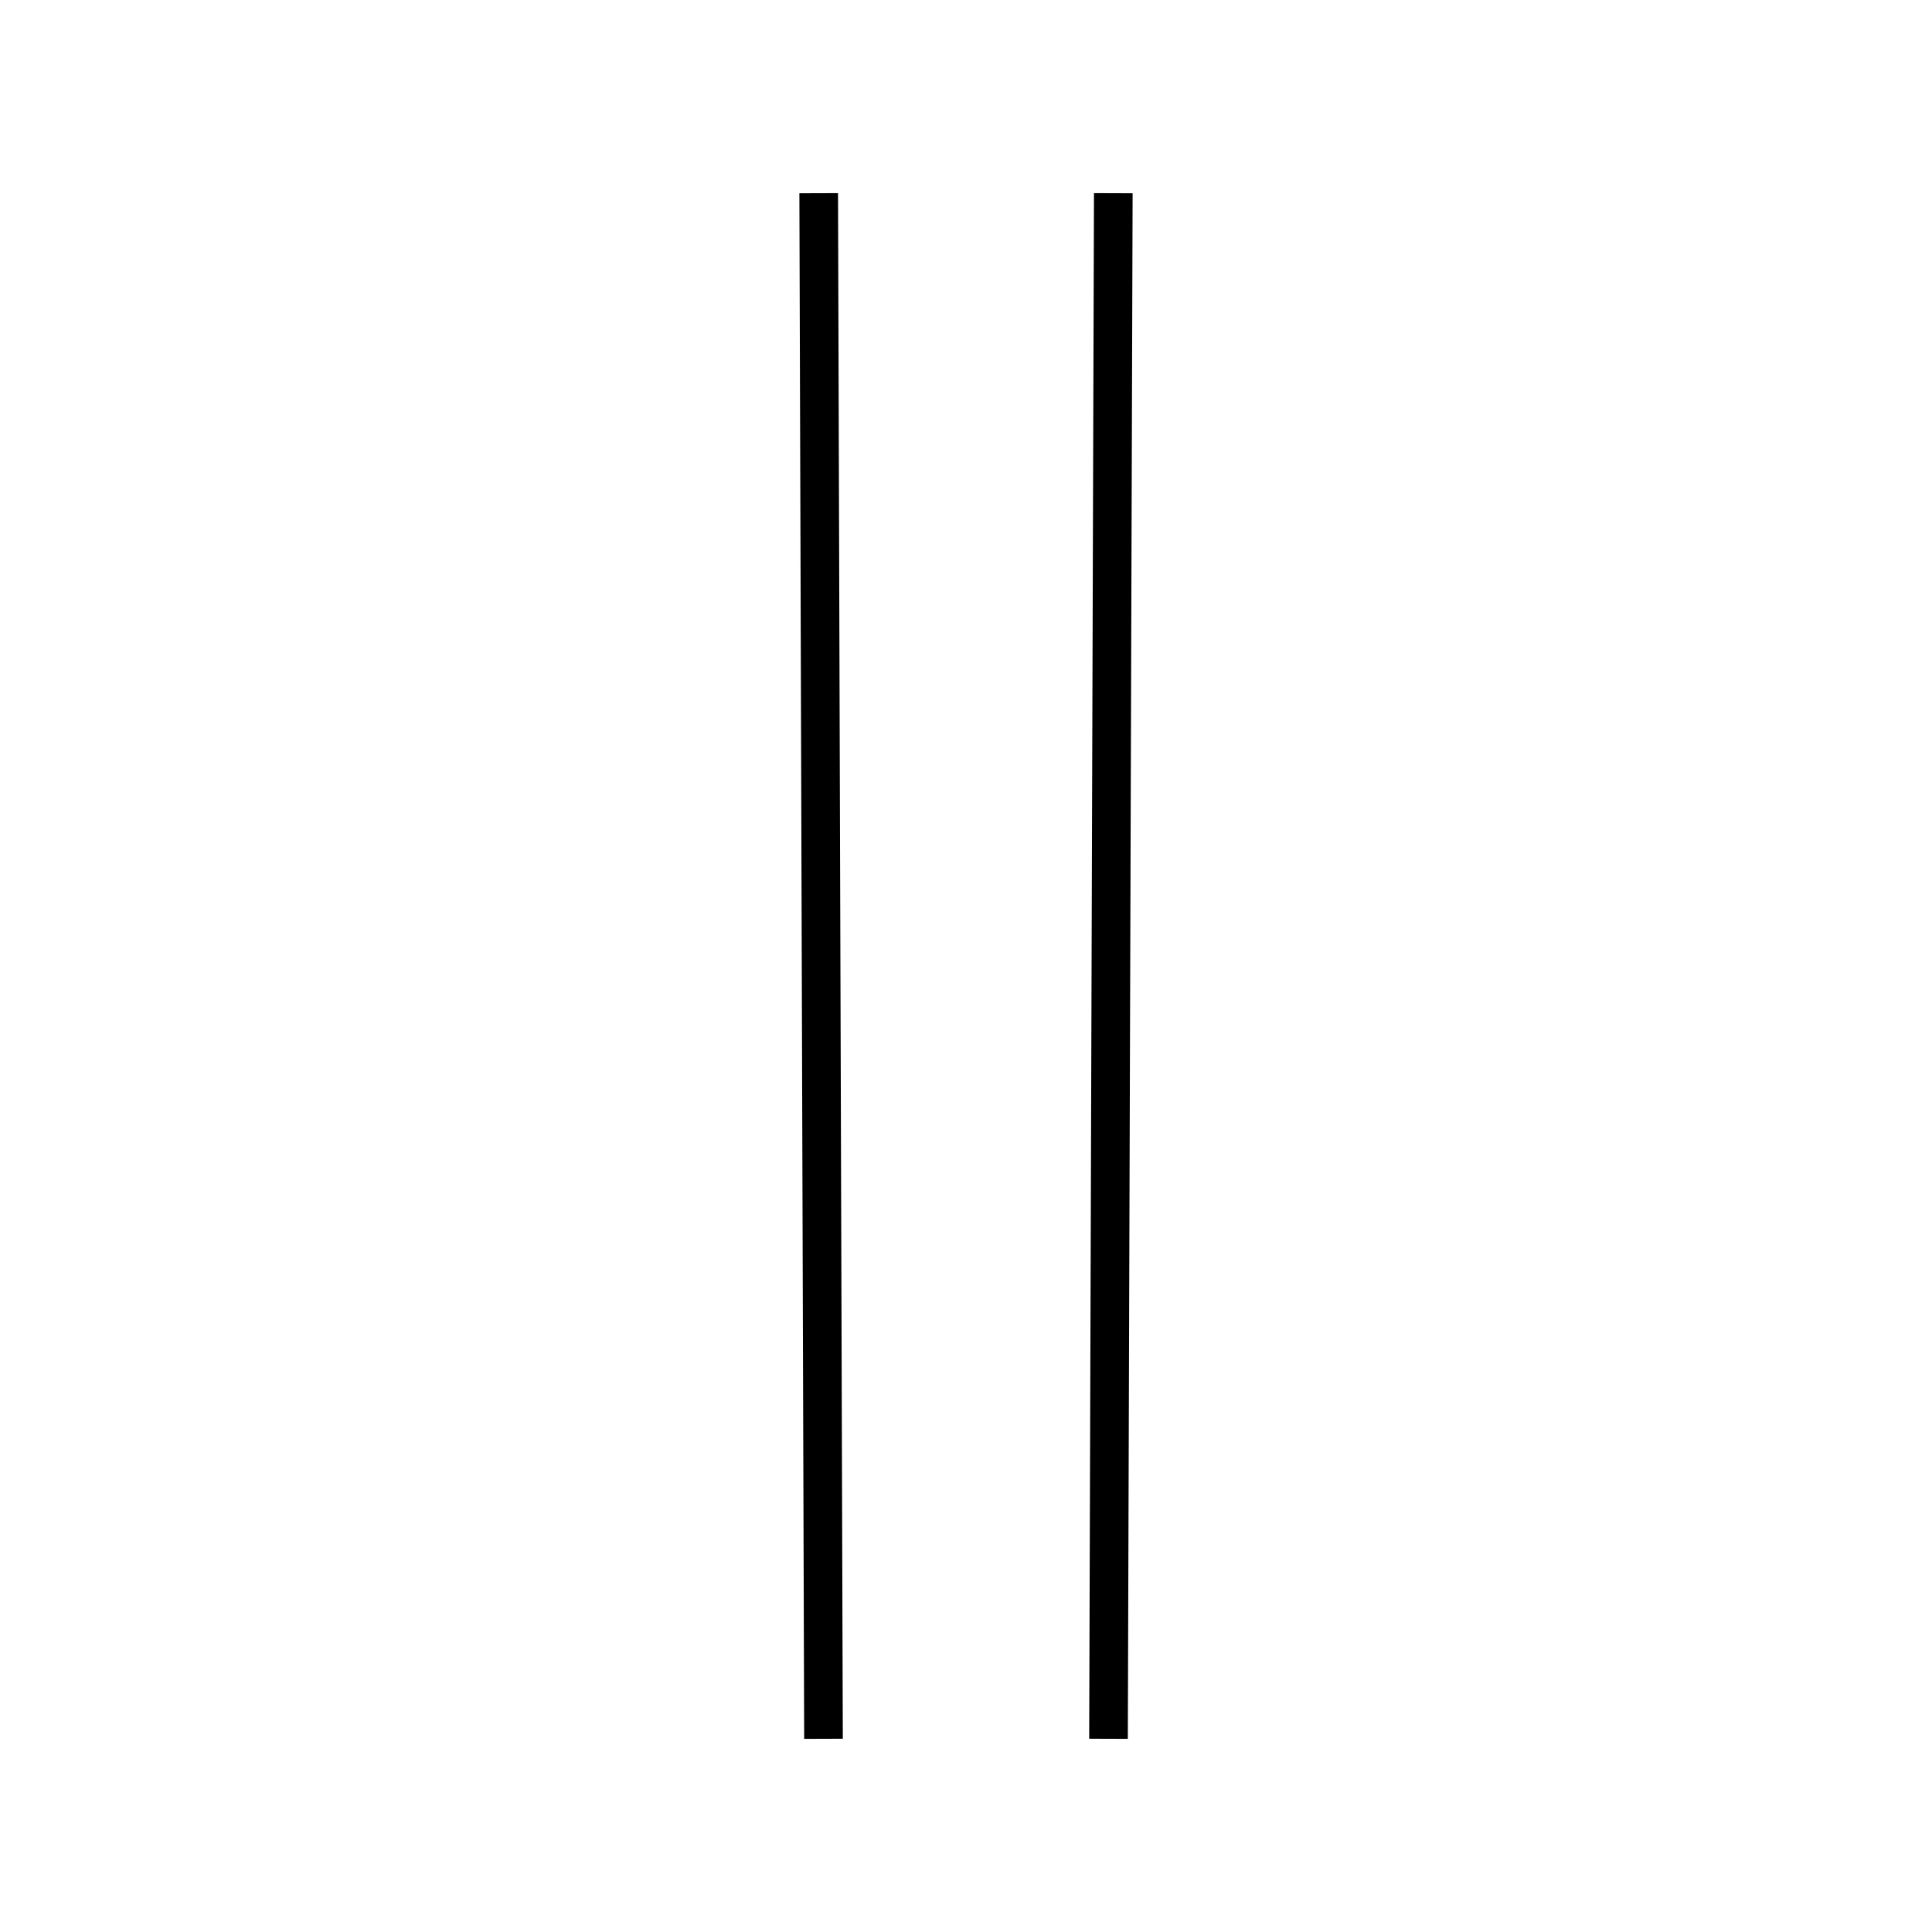
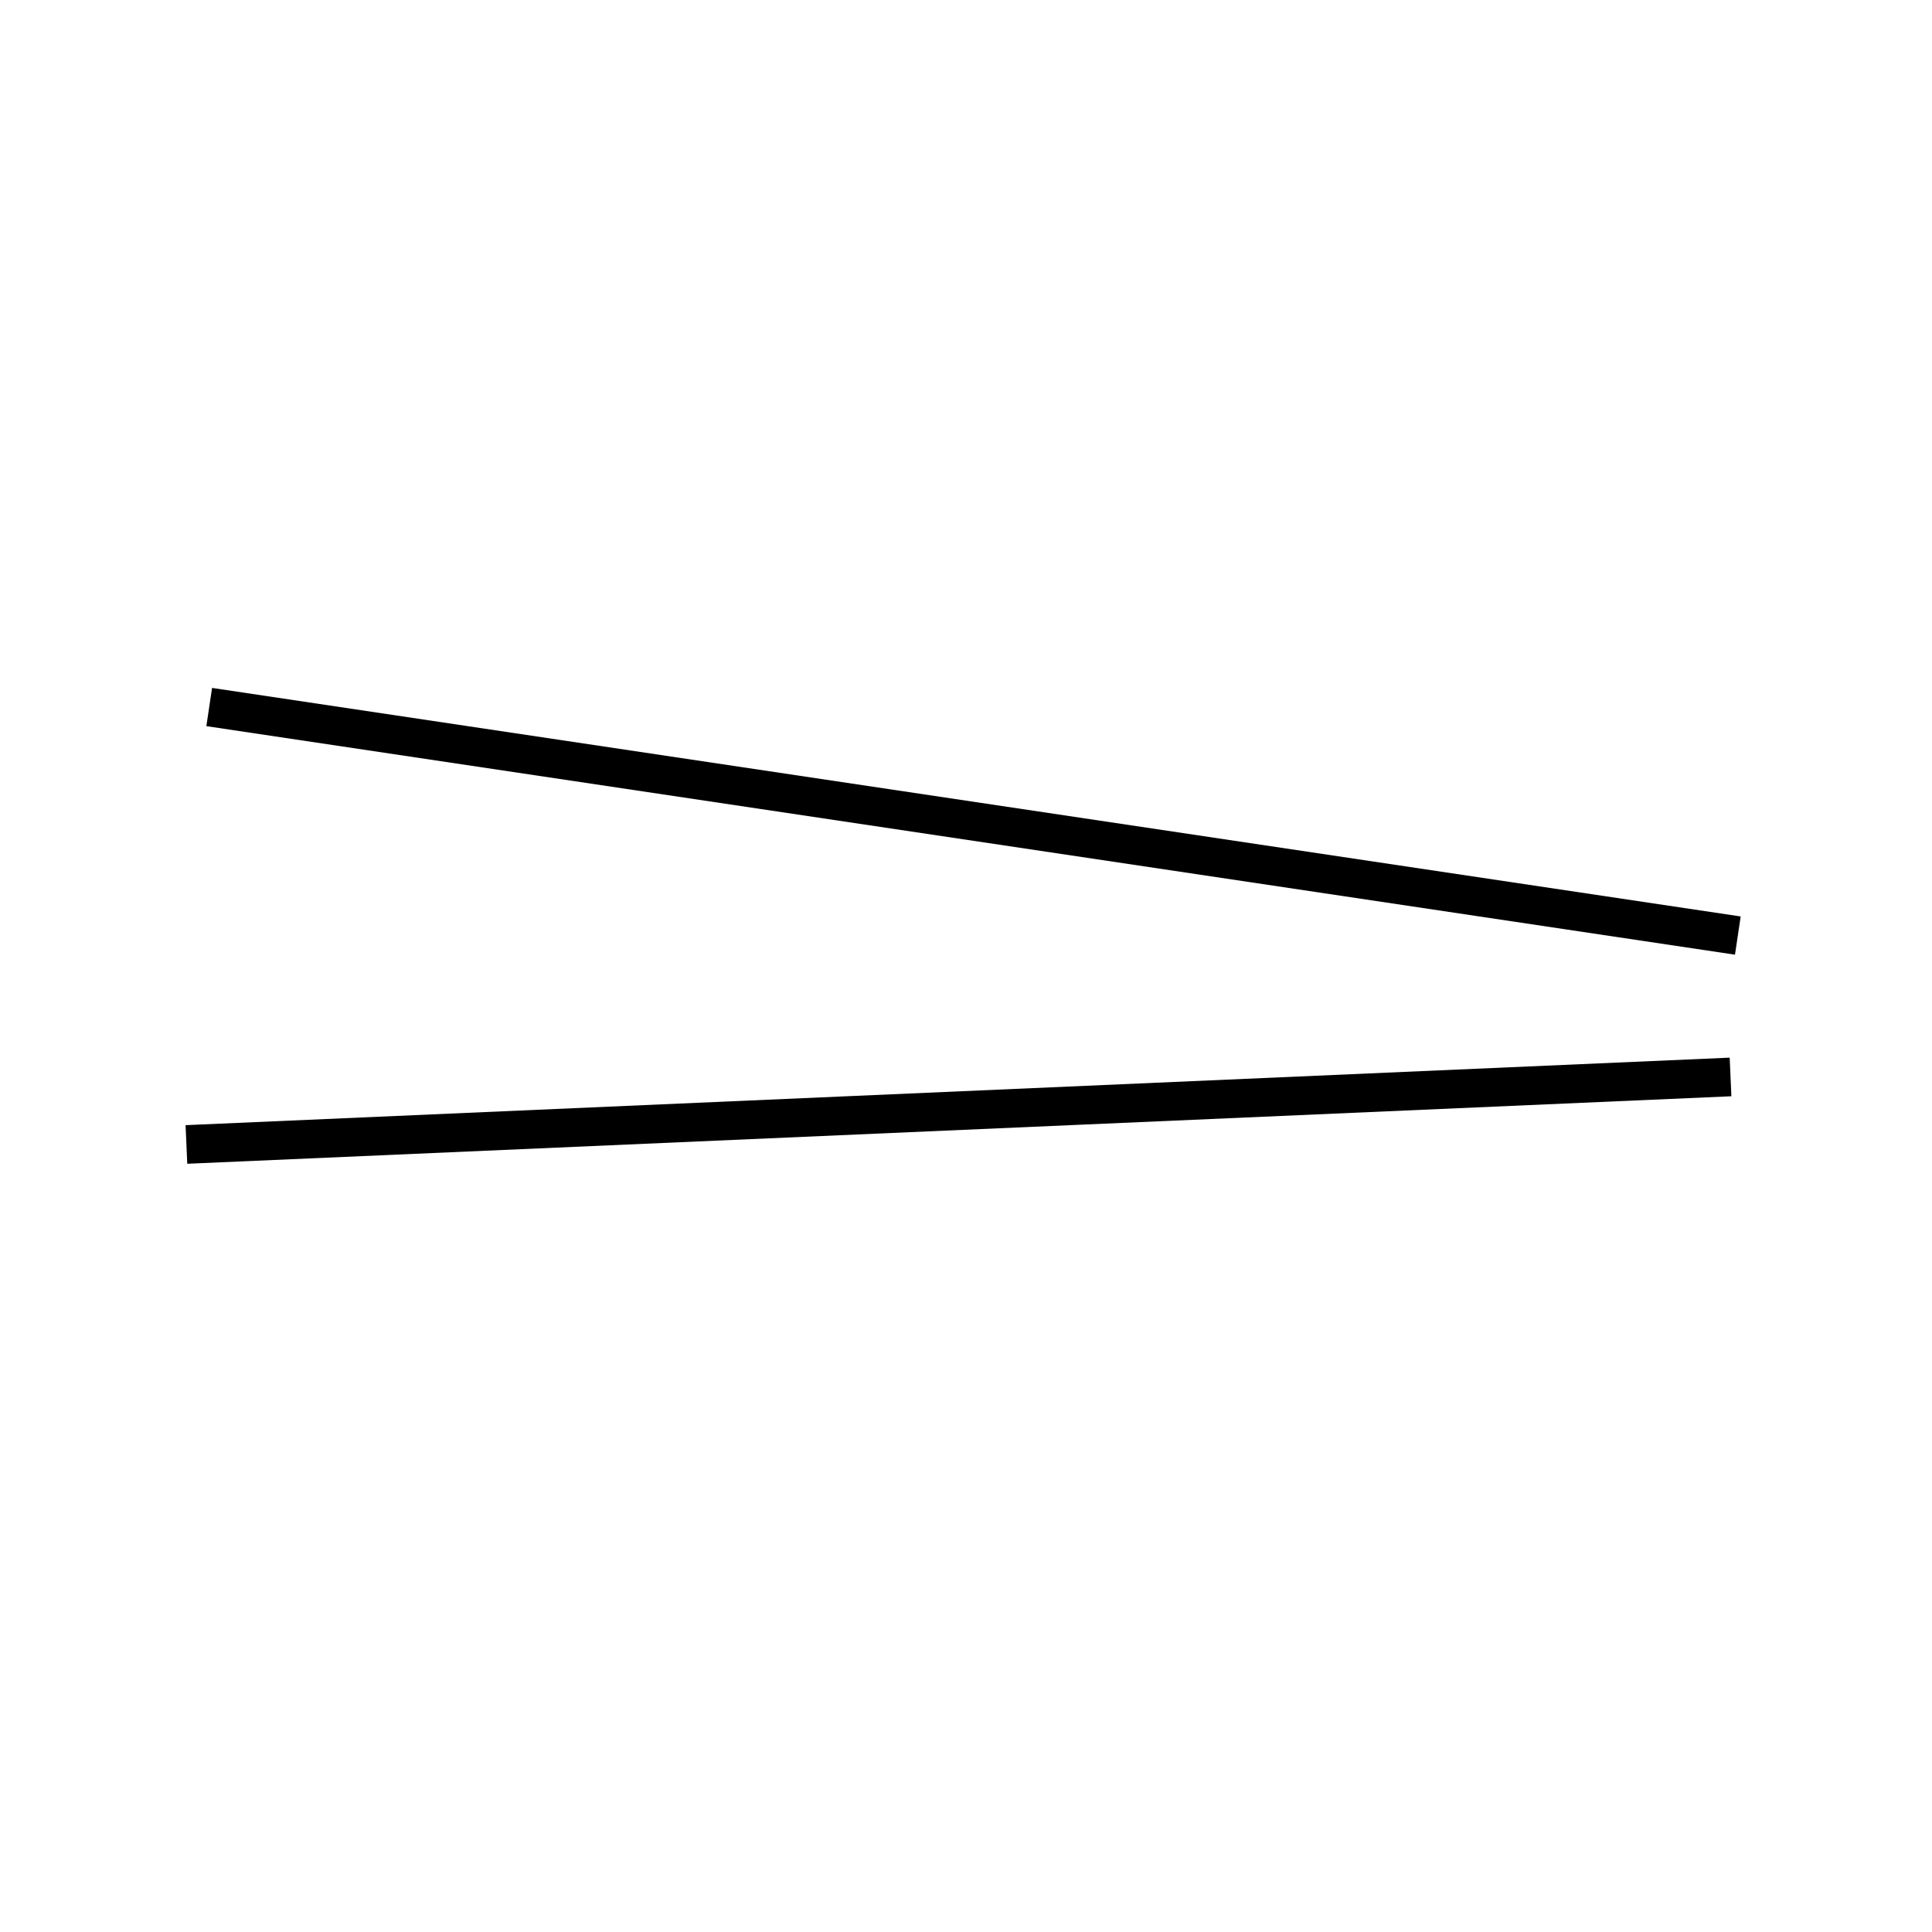
<svg xmlns="http://www.w3.org/2000/svg" height="100" width="100">
  <rect stroke-width="5" stroke="#ffffff" fill="#ffffff" height="100" width="100" y="0" x="0" />
-   <line x1="42.376" y1="10" x2="42.624" y2="90" stroke-width="2" stroke="black" />
-   <line x1="57.624" y1="10" x2="57.376" y2="90" stroke-width="2" stroke="black" />
+   <line x1="89.95" y1="48.425" x2="10.829" y2="36.596" stroke-width="2" stroke="black" />
+   <line x1="89.572" y1="55.743" x2="9.649" y2="59.237" stroke-width="2" stroke="black" />
</svg>
